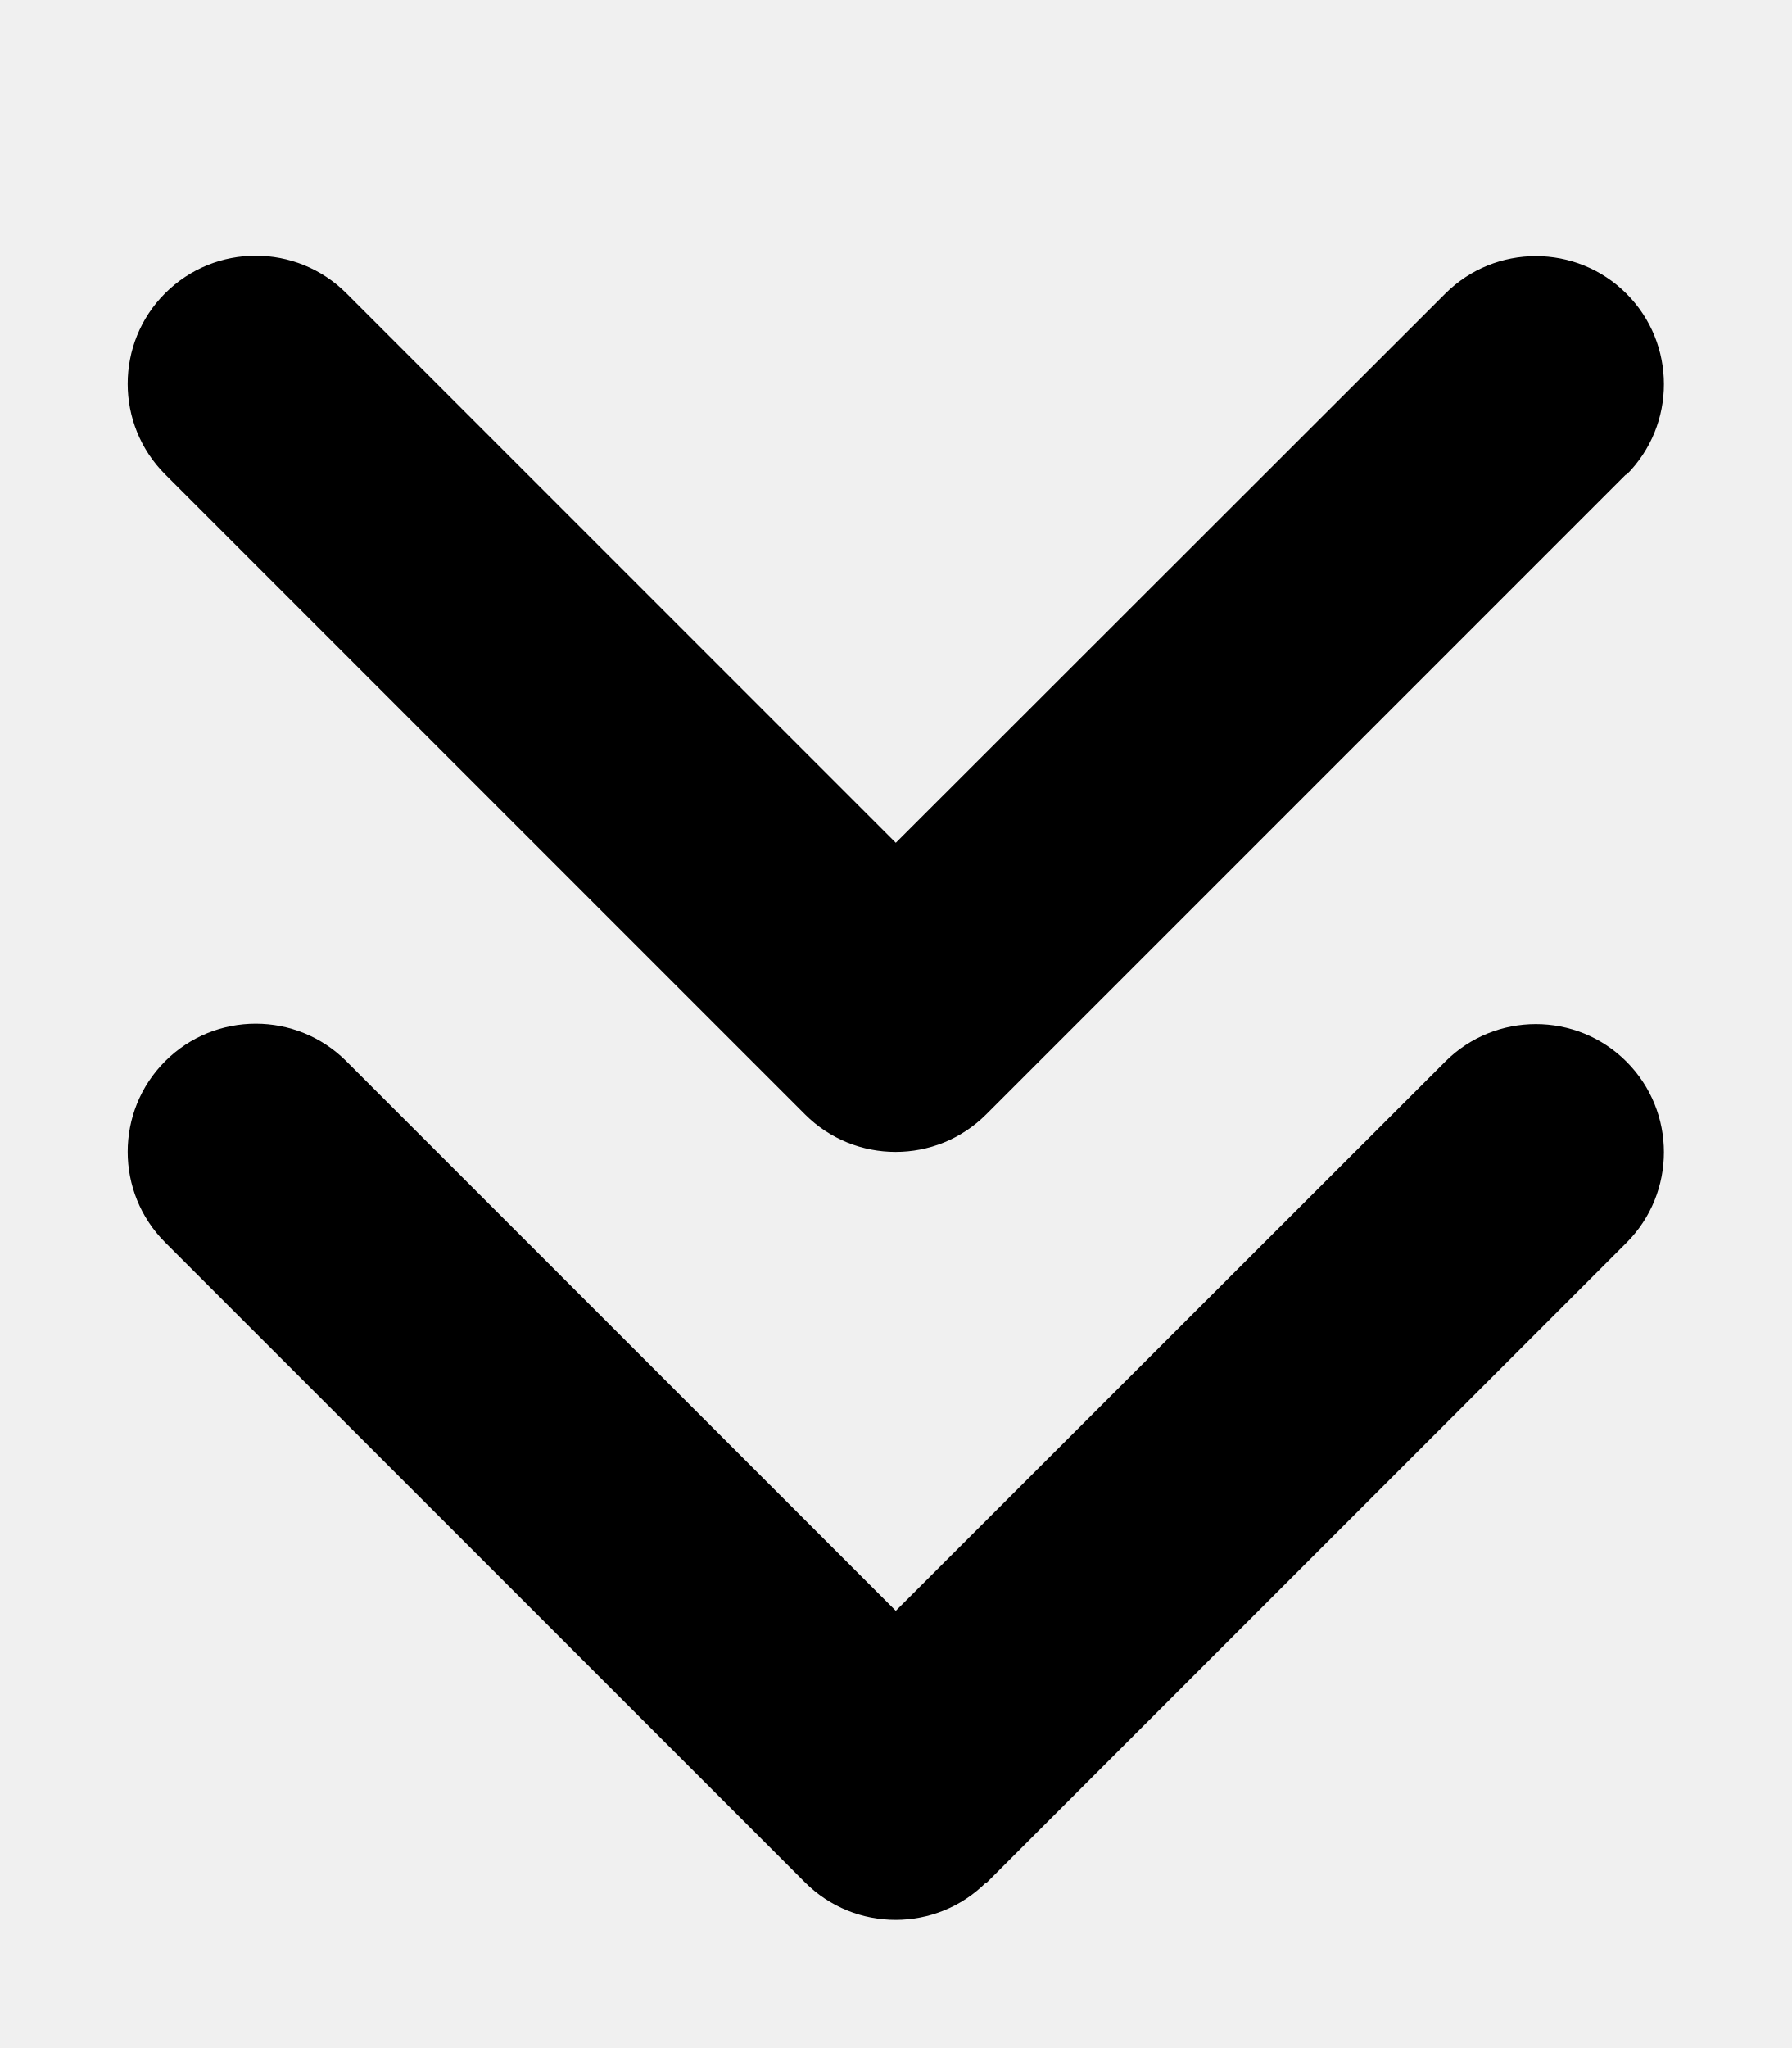
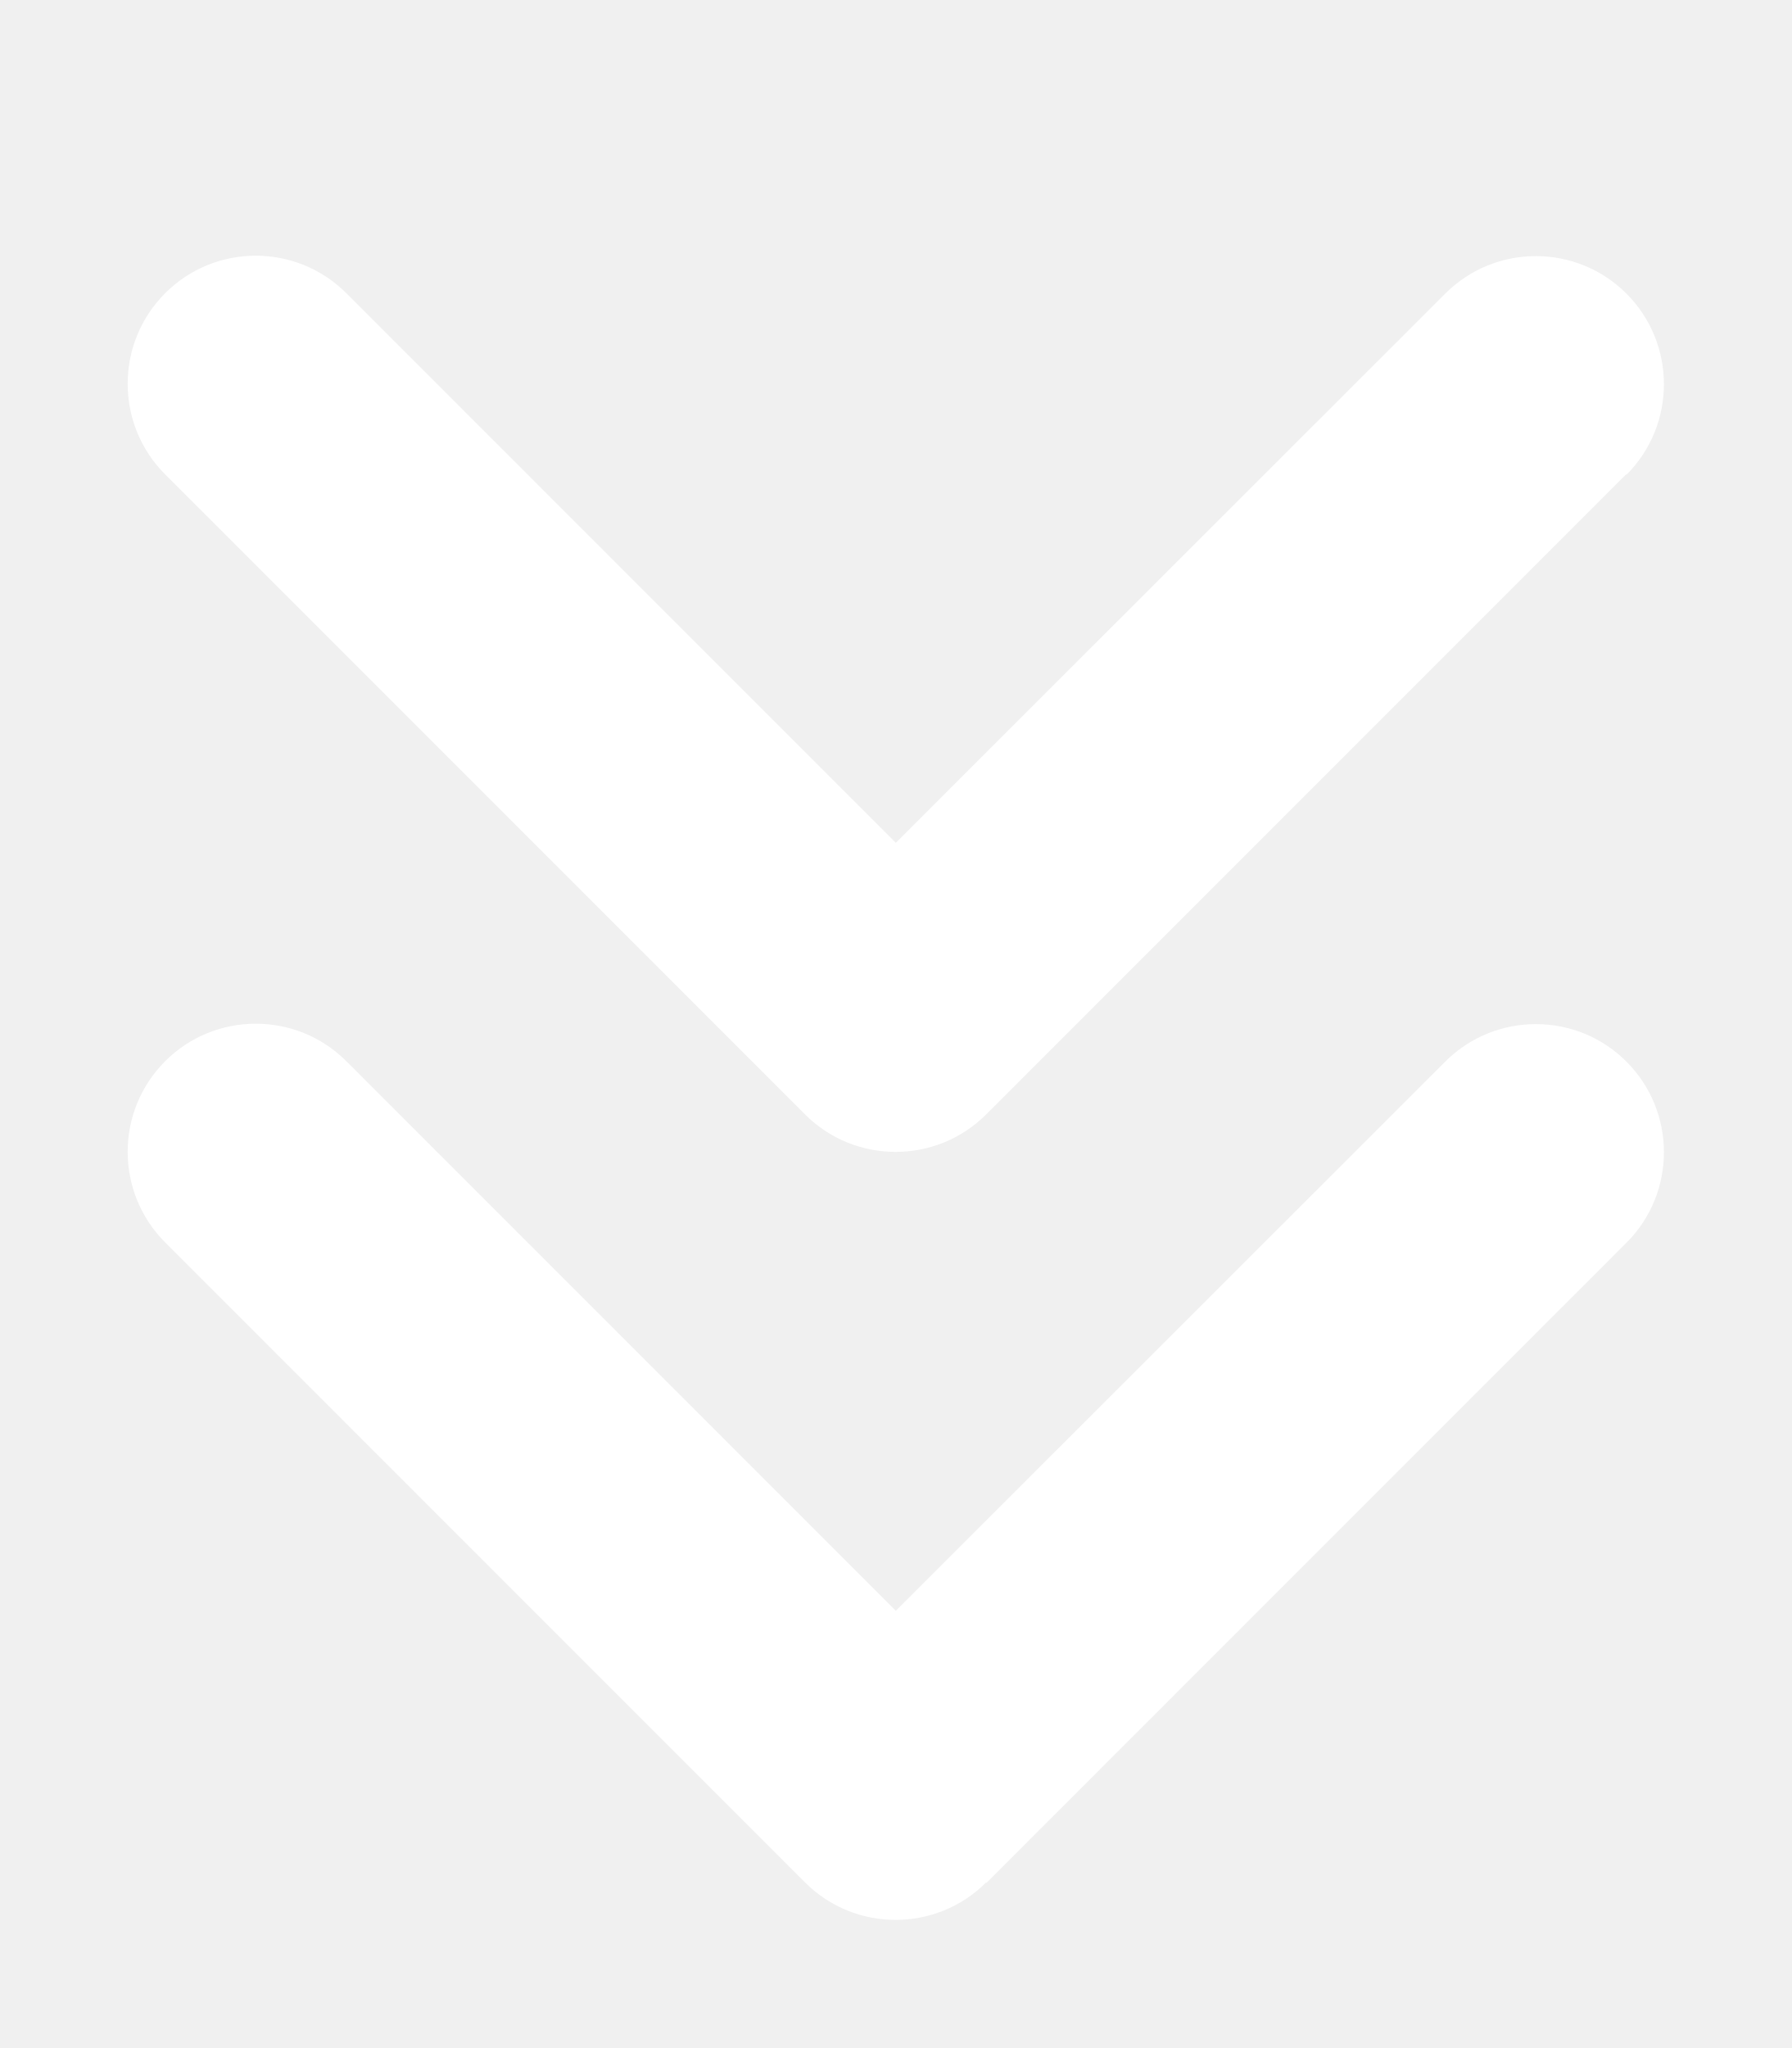
<svg xmlns="http://www.w3.org/2000/svg" viewBox="0 0 448 512">
+   <style>svg{fill:#ffffff}</style>
  <path d="M246.6 470.6c-12.5 12.5-32.8 12.5-45.3 0l-160-160c-12.5-12.5-12.5-32.8 0-45.3s32.8-12.5 45.3 0L224 402.7 361.4 265.4c12.5-12.5 32.8-12.5 45.3 0s12.5 32.8 0 45.3l-160 160zm160-352l-160 160c-12.5 12.5-32.8 12.5-45.3 0l-160-160c-12.5-12.5-12.5-32.8 0-45.3s32.8-12.5 45.3 0L224 210.7 361.4 73.4c12.5-12.5 32.8-12.5 45.3 0s12.5 32.8 0 45.3z" />
</svg>
